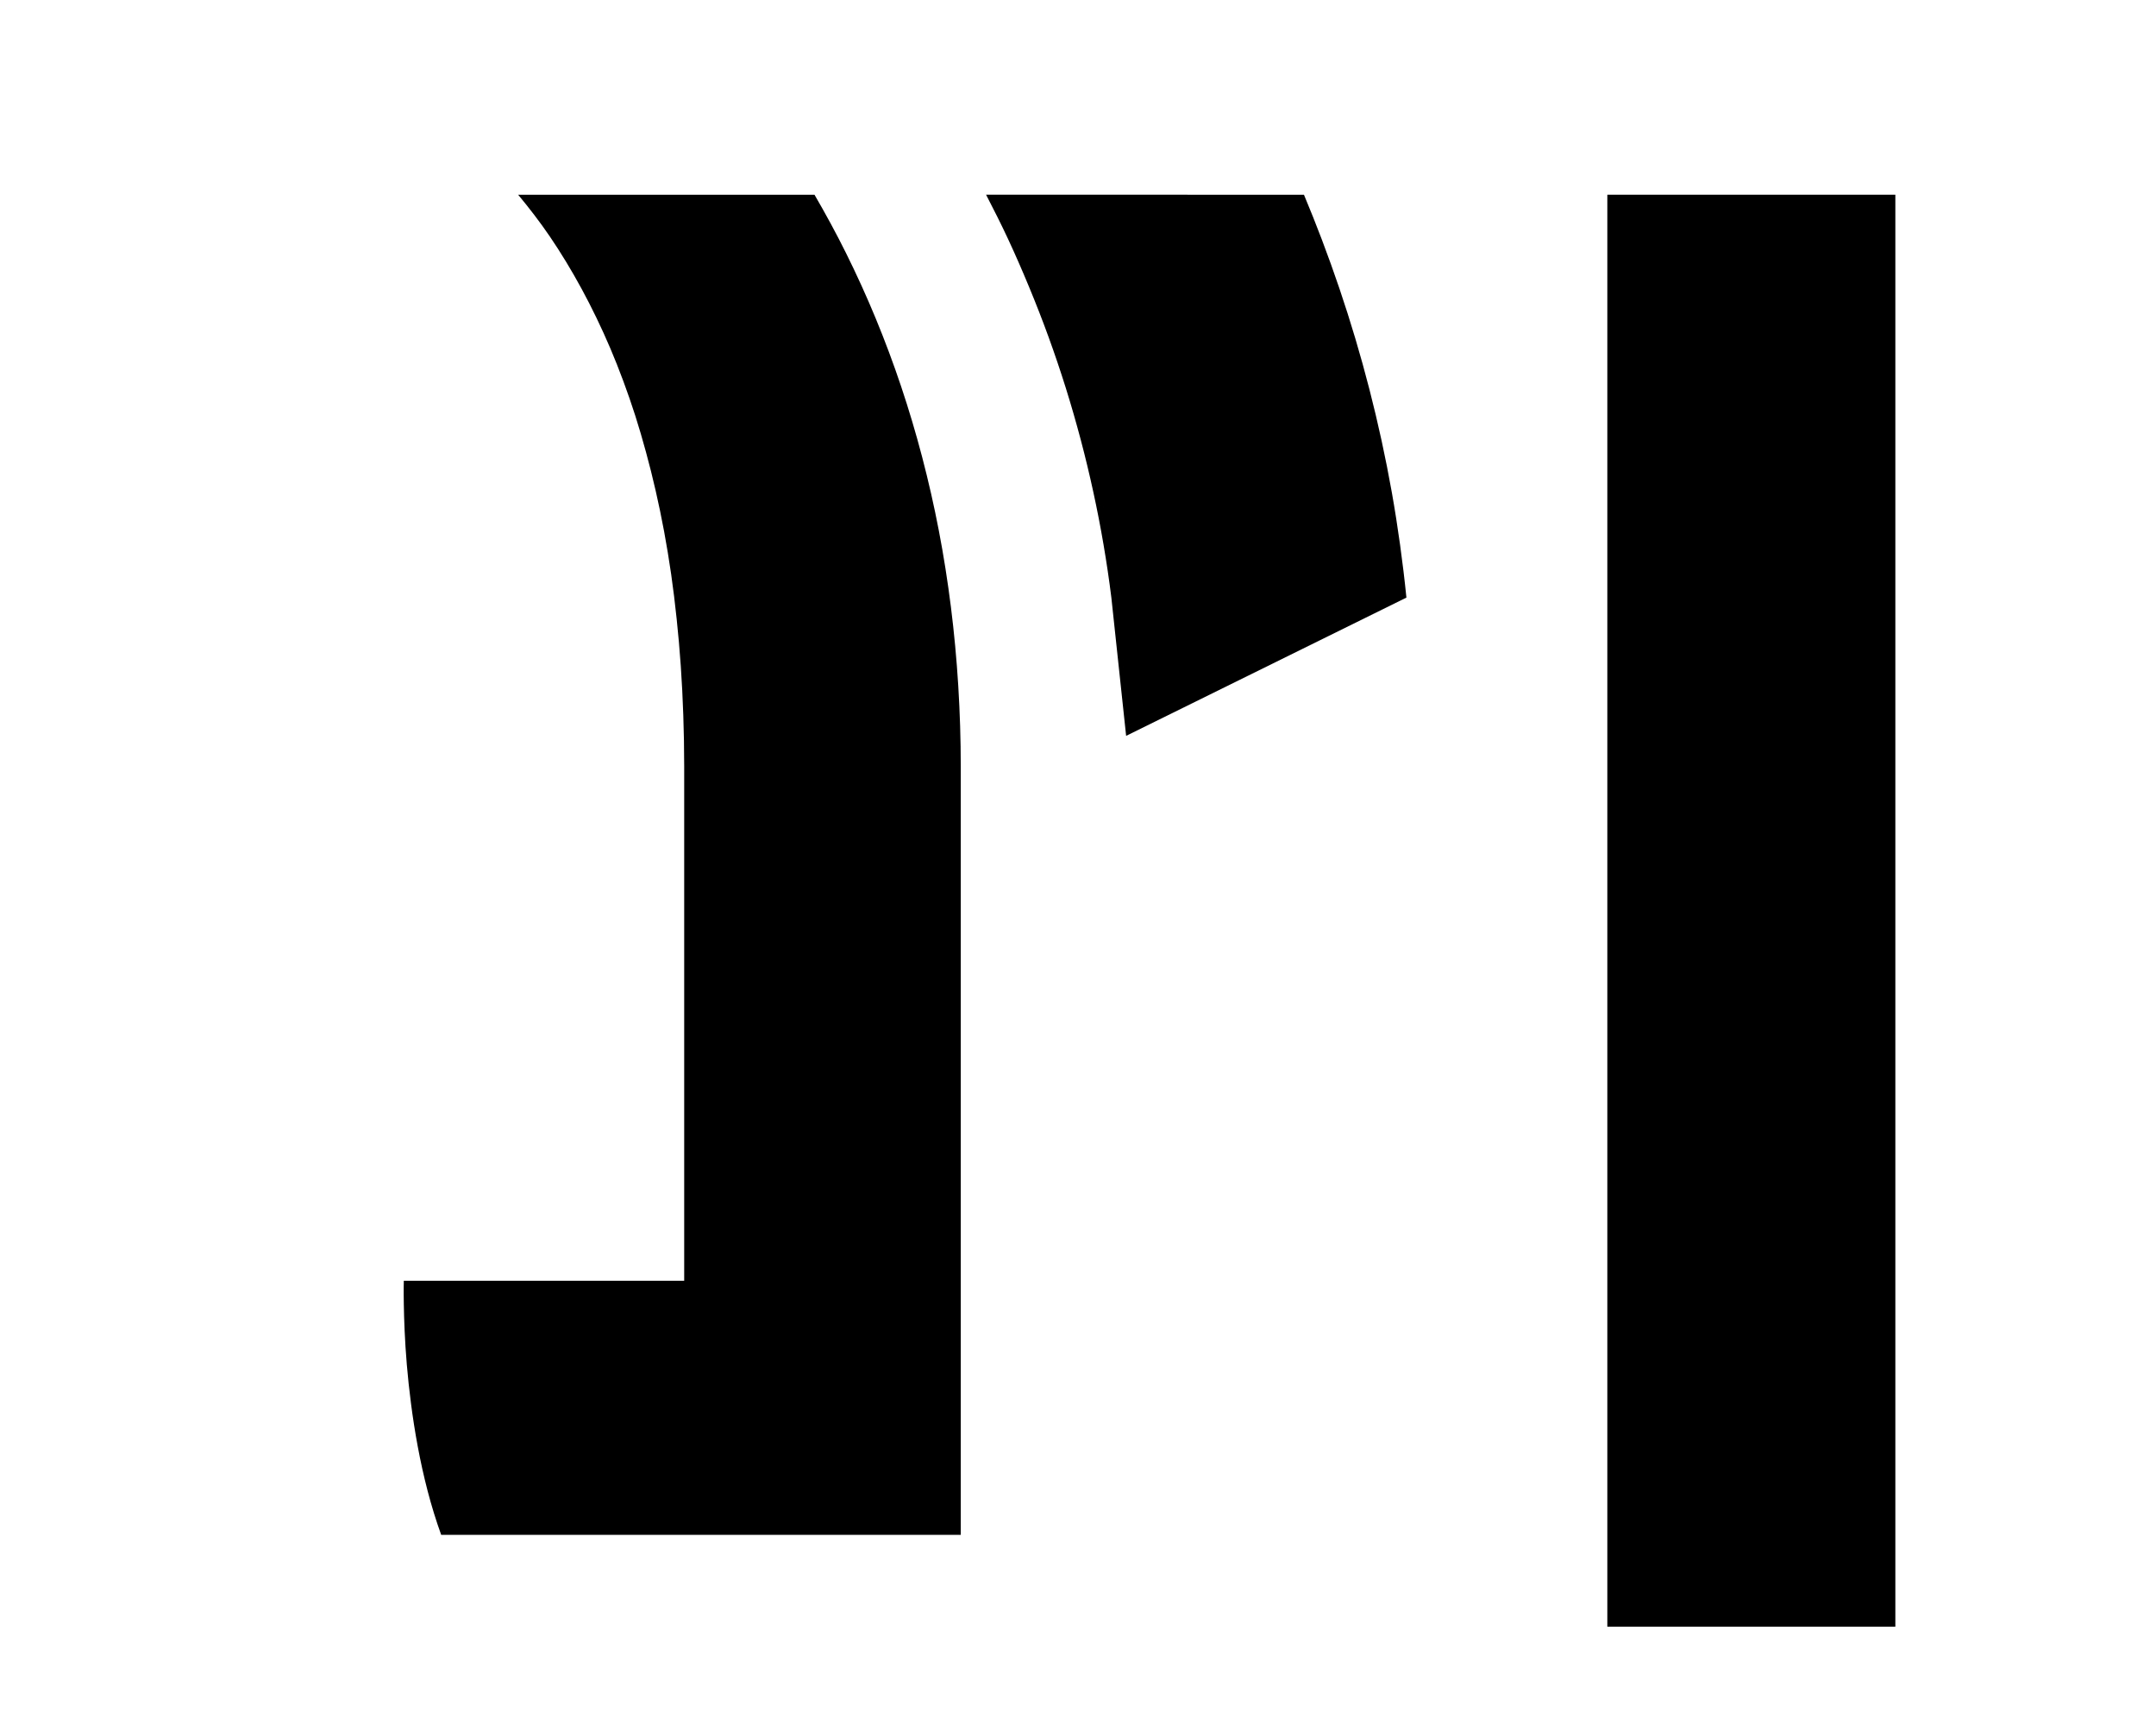
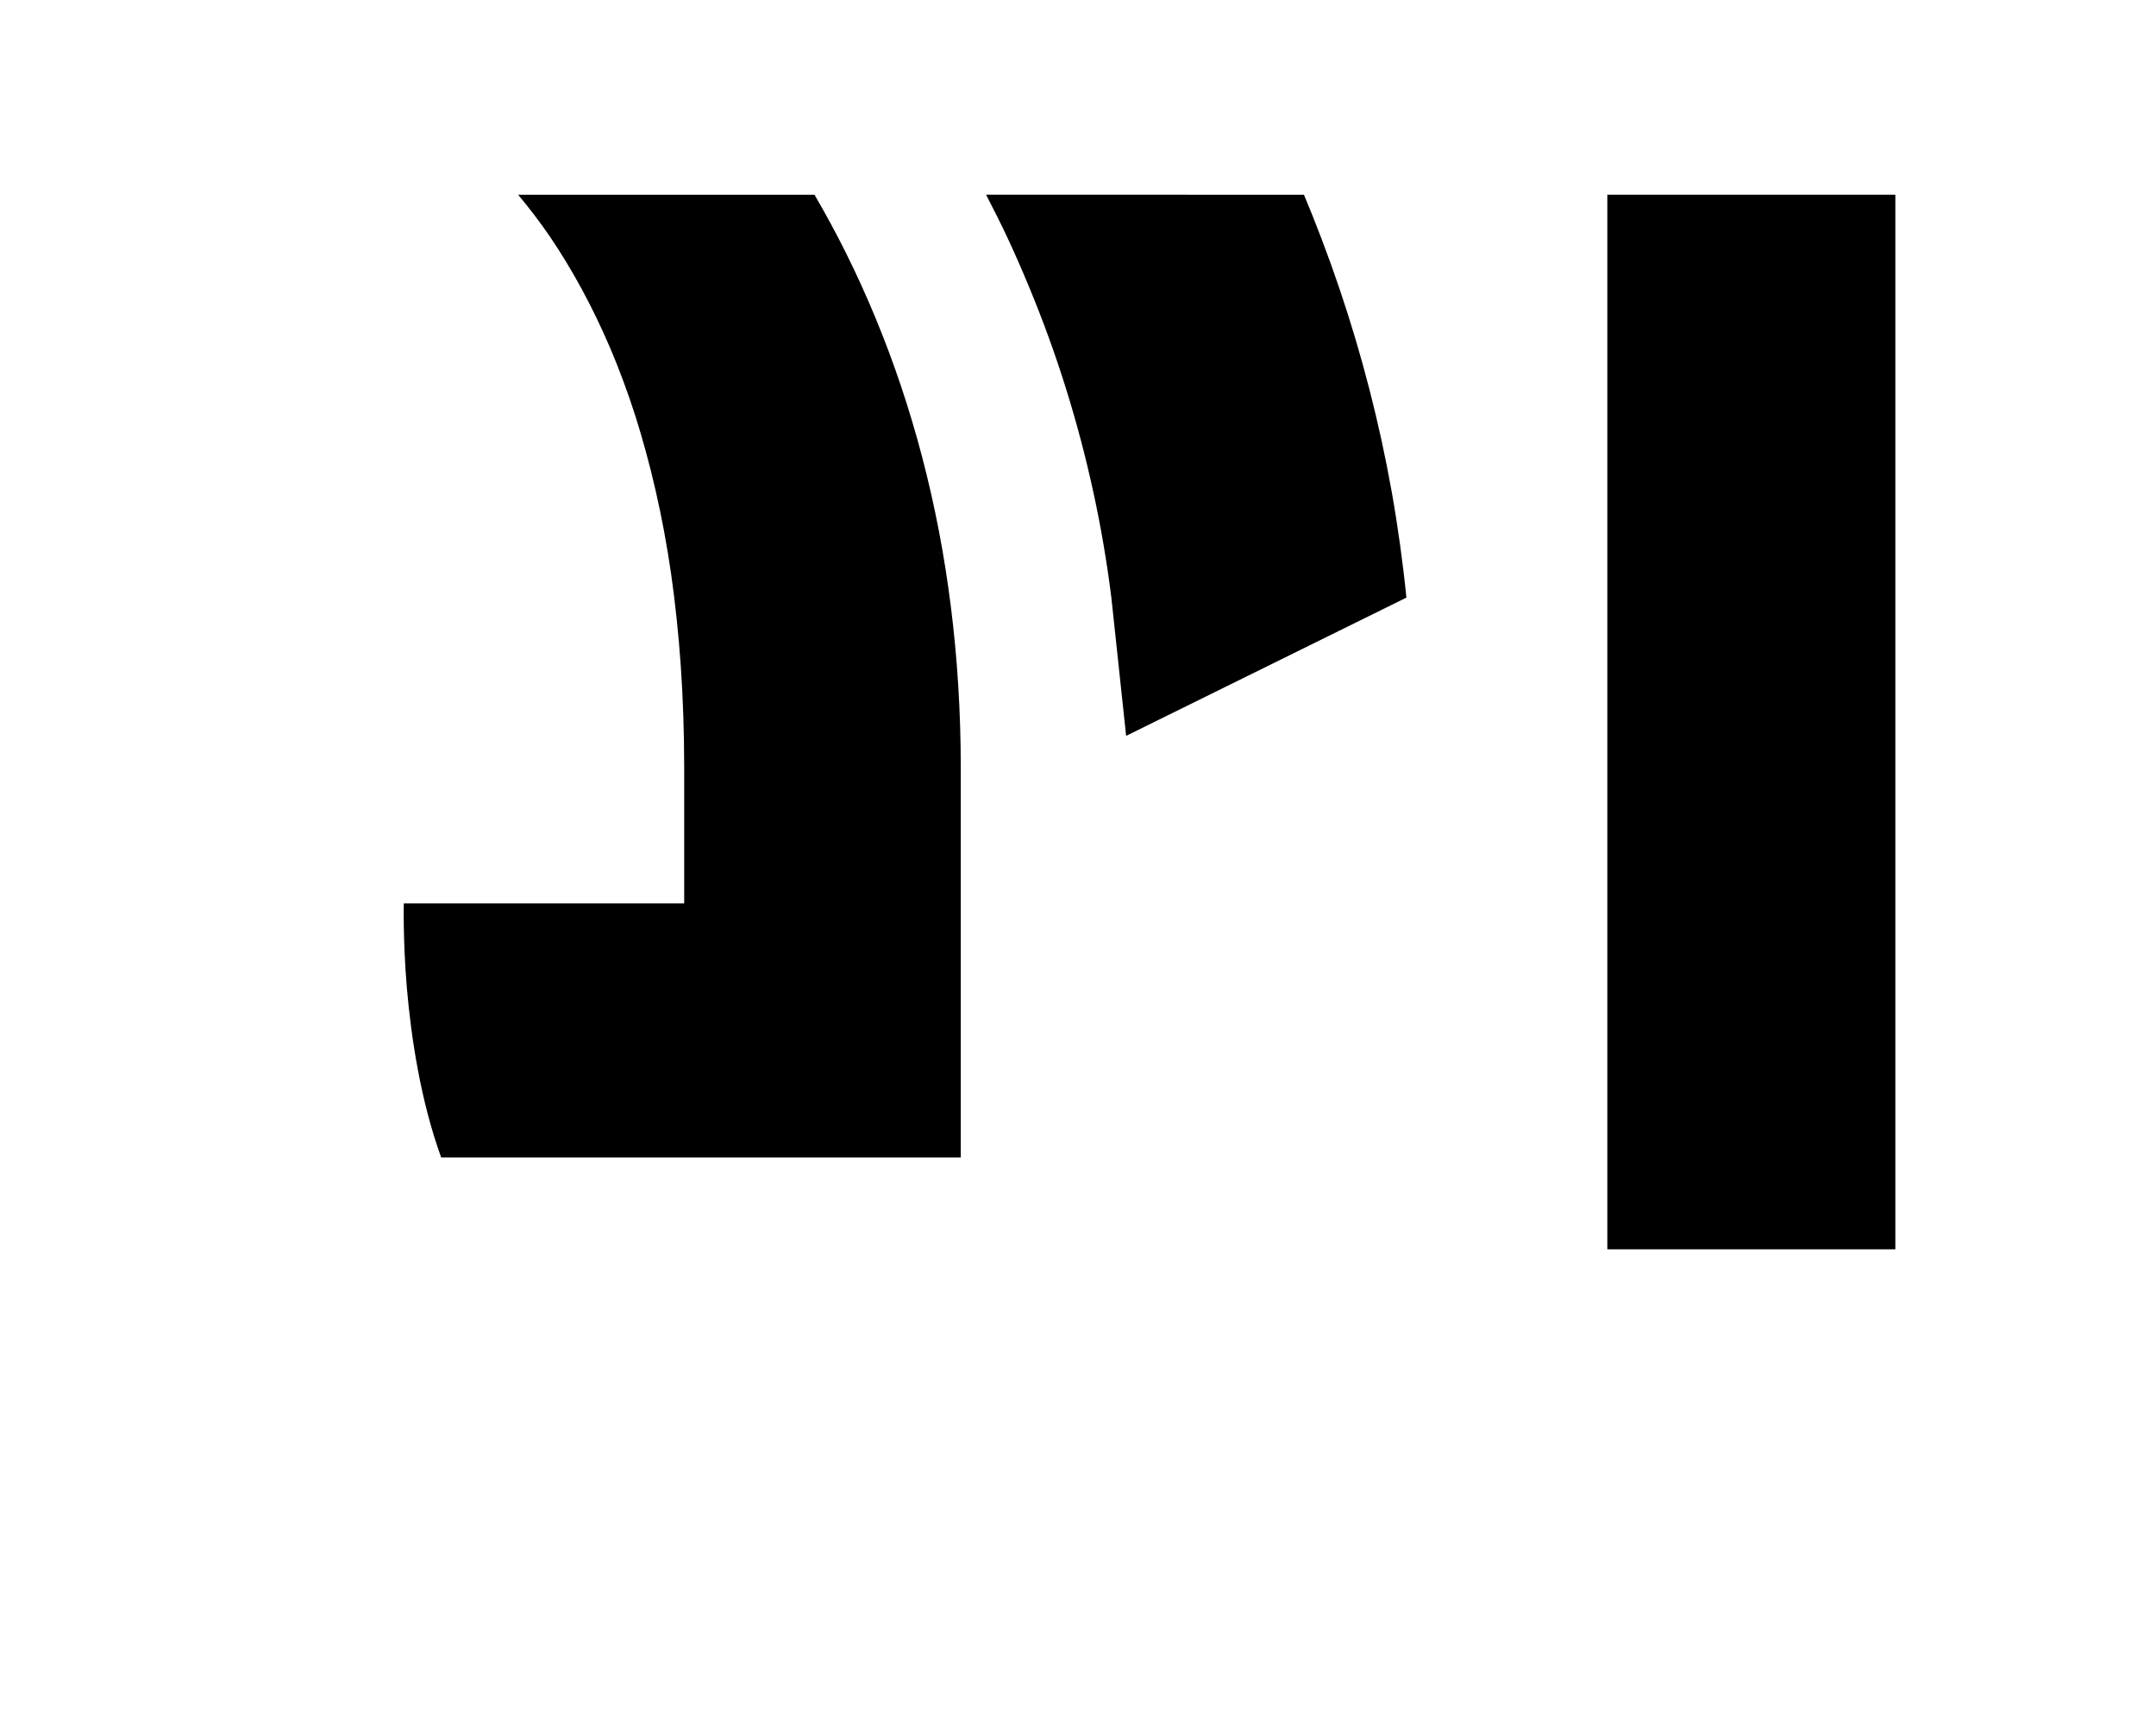
<svg xmlns="http://www.w3.org/2000/svg" width="400" height="320" id="svg3193" version="1.1">
  <defs id="defs3195" />
  <g id="layer1" transform="translate(0,-732.3622)">
-     <path id="path4115" d="m 298.206,768.484 0,265.636 53.436,0 0,-265.636 z" style="fill:#000000;fill-opacity:1;stroke:none" />
+     <path id="path4115" d="m 298.206,768.484 0,195.636 53.436,0 0,-195.636 z" style="fill:#000000;fill-opacity:1;stroke:none" />
    <path id="path4117" d="m 182.947,768.484 c 1.392,2.687 2.76,5.393 4.044,8.145 1.393,2.984 2.707,6.006 3.97,9.058 1.263,3.052 2.468,6.132 3.597,9.245 1.129,3.112 2.195,6.266 3.187,9.431 0.992,3.165 1.907,6.353 2.759,9.561 0.851,3.209 1.623,6.429 2.33,9.673 0.707,3.244 1.343,6.513 1.901,9.785 0.559,3.272 1.047,6.55 1.454,9.841 l 2.74,25.646 52.001,-25.646 c -0.328,-3.278 -0.722,-6.534 -1.174,-9.785 -0.452,-3.251 -0.955,-6.489 -1.528,-9.71 -0.574,-3.221 -1.208,-6.43 -1.901,-9.617 -0.693,-3.188 -1.445,-6.354 -2.255,-9.505 -0.81,-3.151 -1.685,-6.301 -2.609,-9.412 -0.924,-3.112 -1.908,-6.194 -2.945,-9.263 -1.037,-3.069 -2.134,-6.11 -3.28,-9.133 -1.058,-2.791 -2.168,-5.564 -3.317,-8.313 z" style="fill:#000000;fill-opacity:1;stroke:none" />
-     <path id="path4119" d="m 96.129,768.484 c 2.007,2.42 3.982,4.961 5.871,7.735 2.058,3.021 4.028,6.27 5.908,9.729 0.94,1.73 1.851,3.506 2.74,5.349 0.889,1.843 1.759,3.744 2.591,5.703 0.832,1.959 1.634,3.98 2.404,6.058 0.771,2.077 1.514,4.213 2.218,6.412 0.705,2.198 1.361,4.463 1.994,6.784 0.634,2.322 1.232,4.691 1.789,7.138 0.557,2.447 1.089,4.973 1.566,7.548 0.477,2.576 0.913,5.215 1.305,7.921 0.391,2.707 0.725,5.473 1.025,8.313 0.301,2.84 0.559,5.747 0.764,8.723 0.205,2.976 0.361,6.019 0.466,9.133 0.105,3.114 0.168,6.307 0.168,9.561 l 0,95.357 -52.02,0 c 0,0 -0.049,1.628 0,4.38 0.049,2.753 0.175,6.643 0.559,11.202 0.192,2.279 0.452,4.715 0.783,7.269 0.331,2.554 0.743,5.212 1.249,7.921 0.505,2.709 1.11,5.473 1.827,8.22 0.717,2.747 1.552,5.479 2.516,8.145 l 96.397,0 0,-142.493 c 0,-5.085 -0.161,-10.101 -0.466,-15.041 -0.306,-4.94 -0.759,-9.805 -1.361,-14.594 -0.602,-4.789 -1.347,-9.515 -2.237,-14.146 -0.89,-4.631 -1.925,-9.177 -3.094,-13.643 -1.169,-4.467 -2.474,-8.844 -3.914,-13.14 -1.44,-4.296 -3.014,-8.499 -4.715,-12.618 -1.702,-4.119 -3.544,-8.161 -5.498,-12.096 -1.838,-3.7 -3.799,-7.297 -5.852,-10.829 l -54.983,0 z" style="fill:#000000;fill-opacity:1;stroke:none" />
+     <path id="path4119" d="m 96.129,768.484 c 2.007,2.42 3.982,4.961 5.871,7.735 2.058,3.021 4.028,6.27 5.908,9.729 0.94,1.73 1.851,3.506 2.74,5.349 0.889,1.843 1.759,3.744 2.591,5.703 0.832,1.959 1.634,3.98 2.404,6.058 0.771,2.077 1.514,4.213 2.218,6.412 0.705,2.198 1.361,4.463 1.994,6.784 0.634,2.322 1.232,4.691 1.789,7.138 0.557,2.447 1.089,4.973 1.566,7.548 0.477,2.576 0.913,5.215 1.305,7.921 0.391,2.707 0.725,5.473 1.025,8.313 0.301,2.84 0.559,5.747 0.764,8.723 0.205,2.976 0.361,6.019 0.466,9.133 0.105,3.114 0.168,6.307 0.168,9.561 l 0,25.357 -52.02,0 c 0,0 -0.049,1.628 0,4.38 0.049,2.753 0.175,6.643 0.559,11.202 0.192,2.279 0.452,4.715 0.783,7.269 0.331,2.554 0.743,5.212 1.249,7.921 0.505,2.709 1.11,5.473 1.827,8.22 0.717,2.747 1.552,5.479 2.516,8.145 l 96.397,0 0,-72.493 c 0,-5.085 -0.161,-10.101 -0.466,-15.041 -0.306,-4.94 -0.759,-9.805 -1.361,-14.594 -0.602,-4.789 -1.347,-9.515 -2.237,-14.146 -0.89,-4.631 -1.925,-9.177 -3.094,-13.643 -1.169,-4.467 -2.474,-8.844 -3.914,-13.14 -1.44,-4.296 -3.014,-8.499 -4.715,-12.618 -1.702,-4.119 -3.544,-8.161 -5.498,-12.096 -1.838,-3.7 -3.799,-7.297 -5.852,-10.829 l -54.983,0 z" style="fill:#000000;fill-opacity:1;stroke:none" />
  </g>
</svg>
